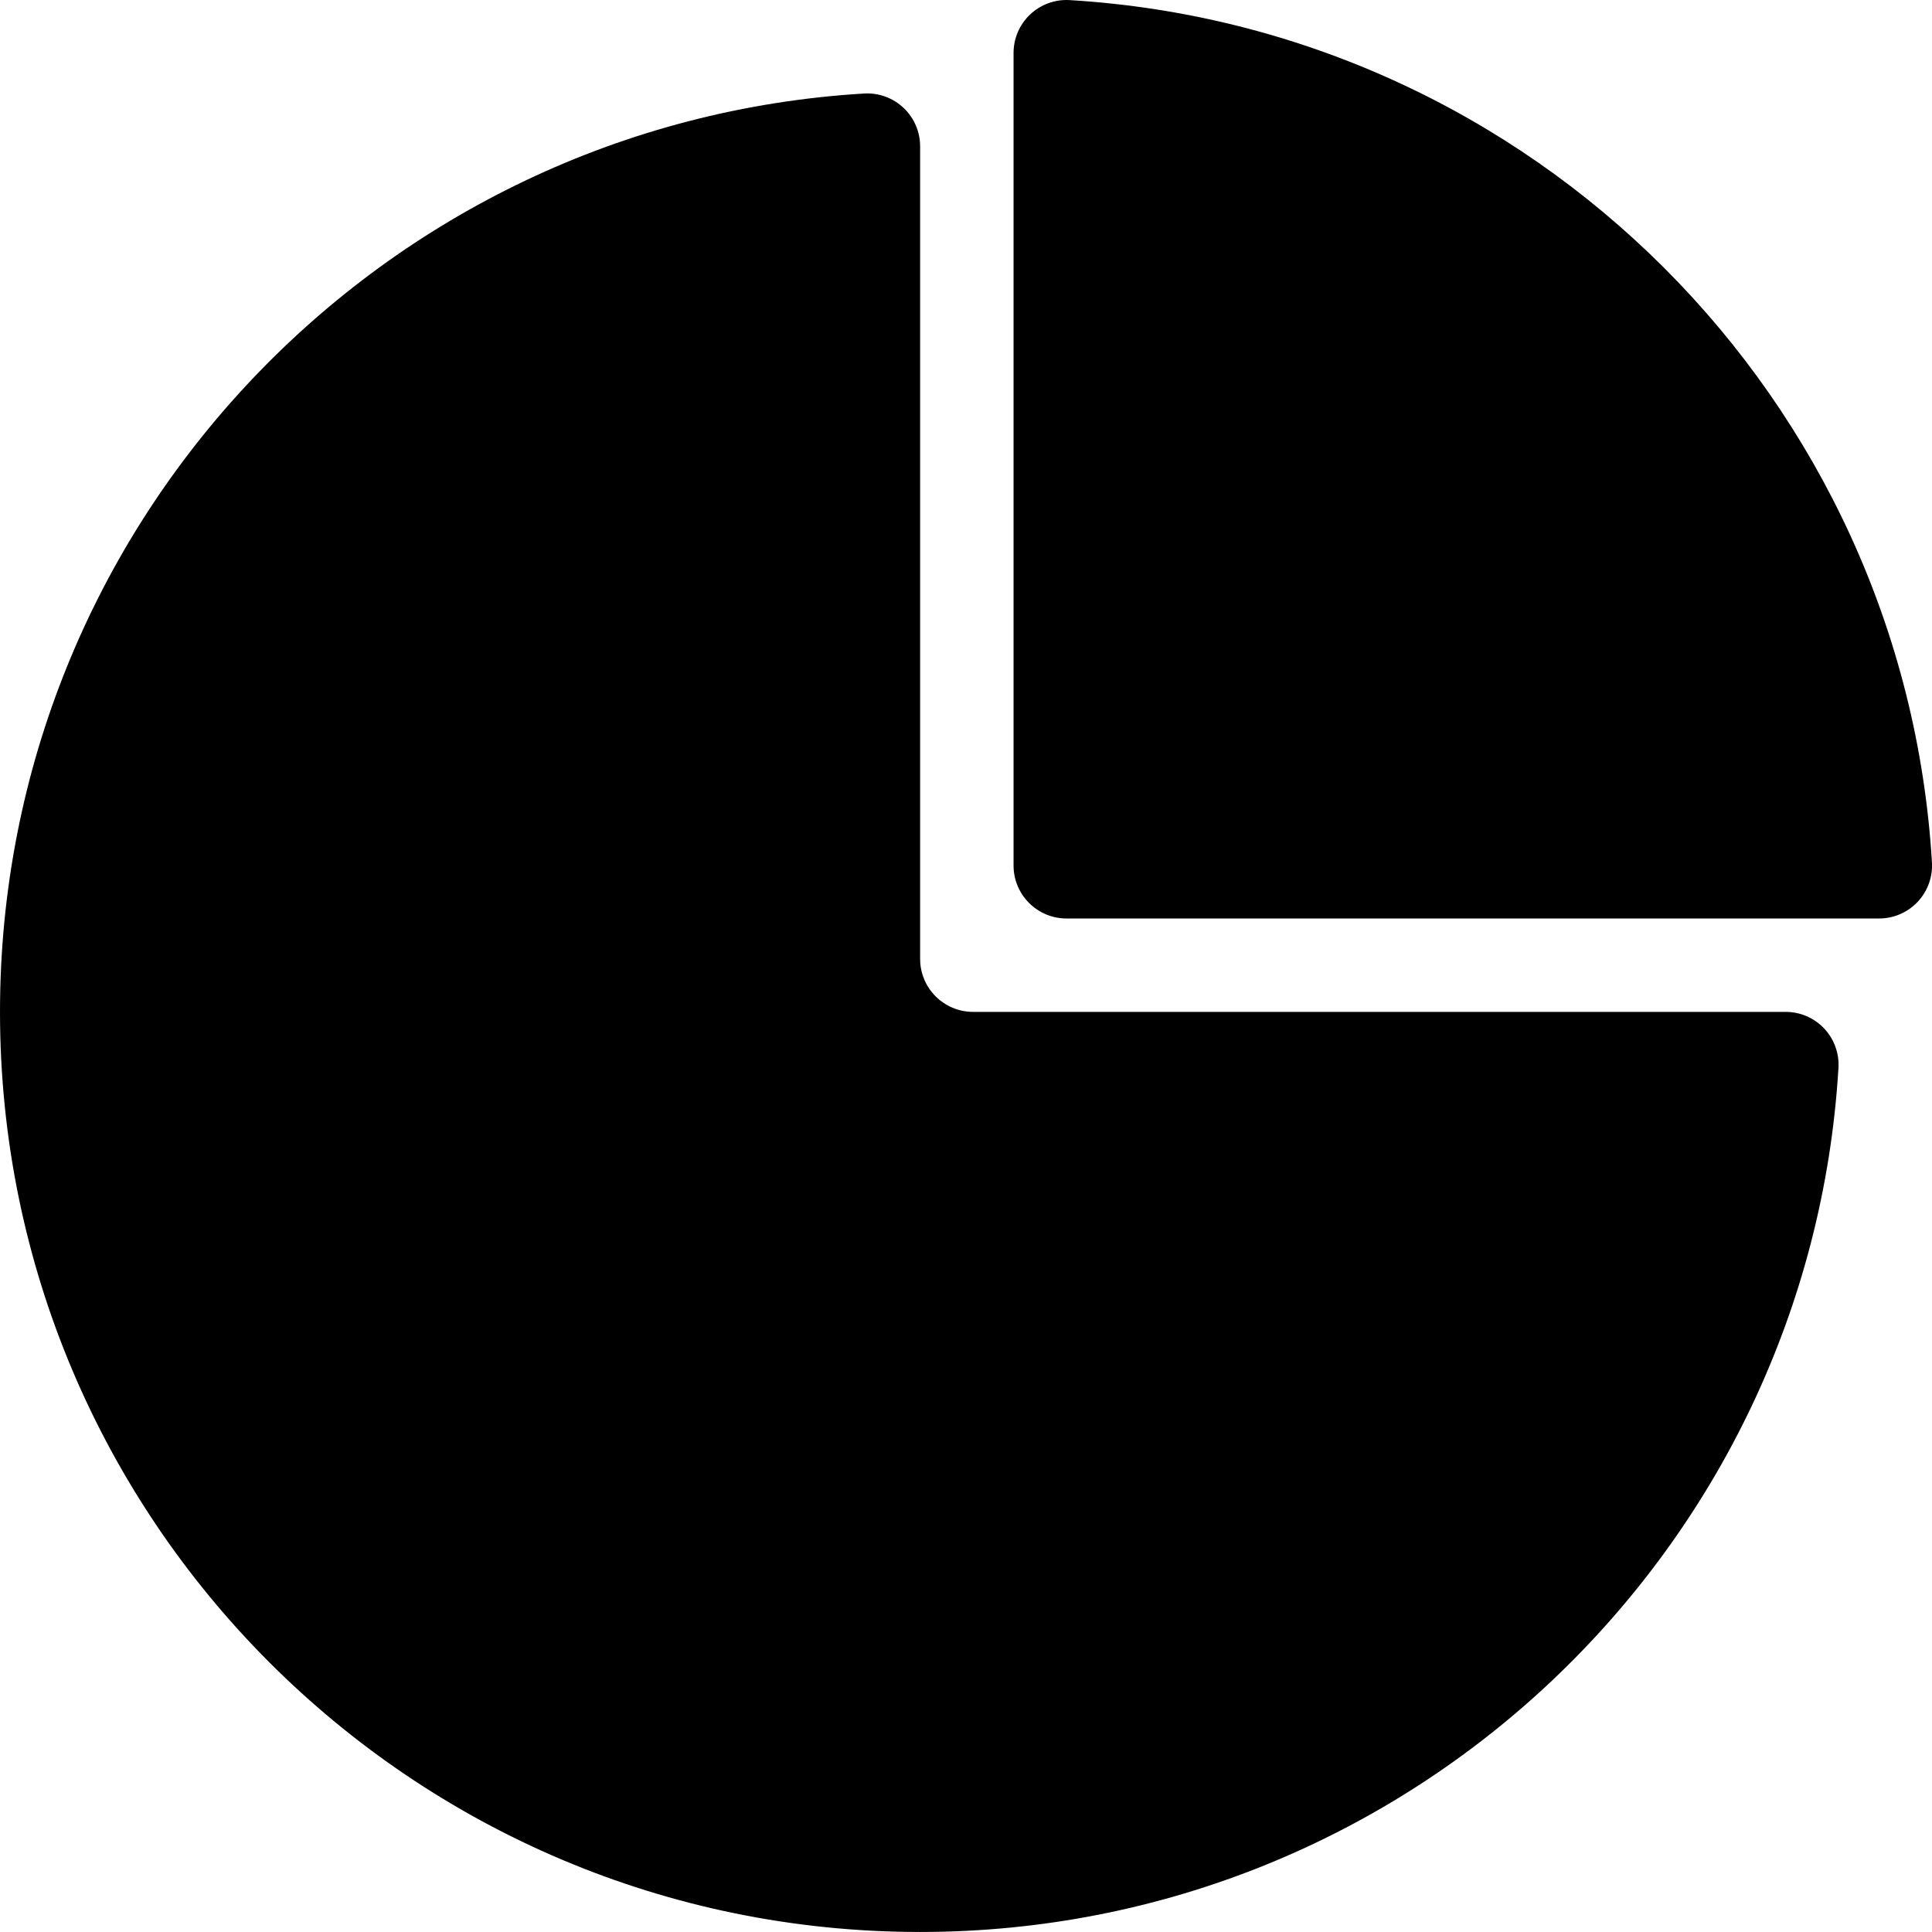
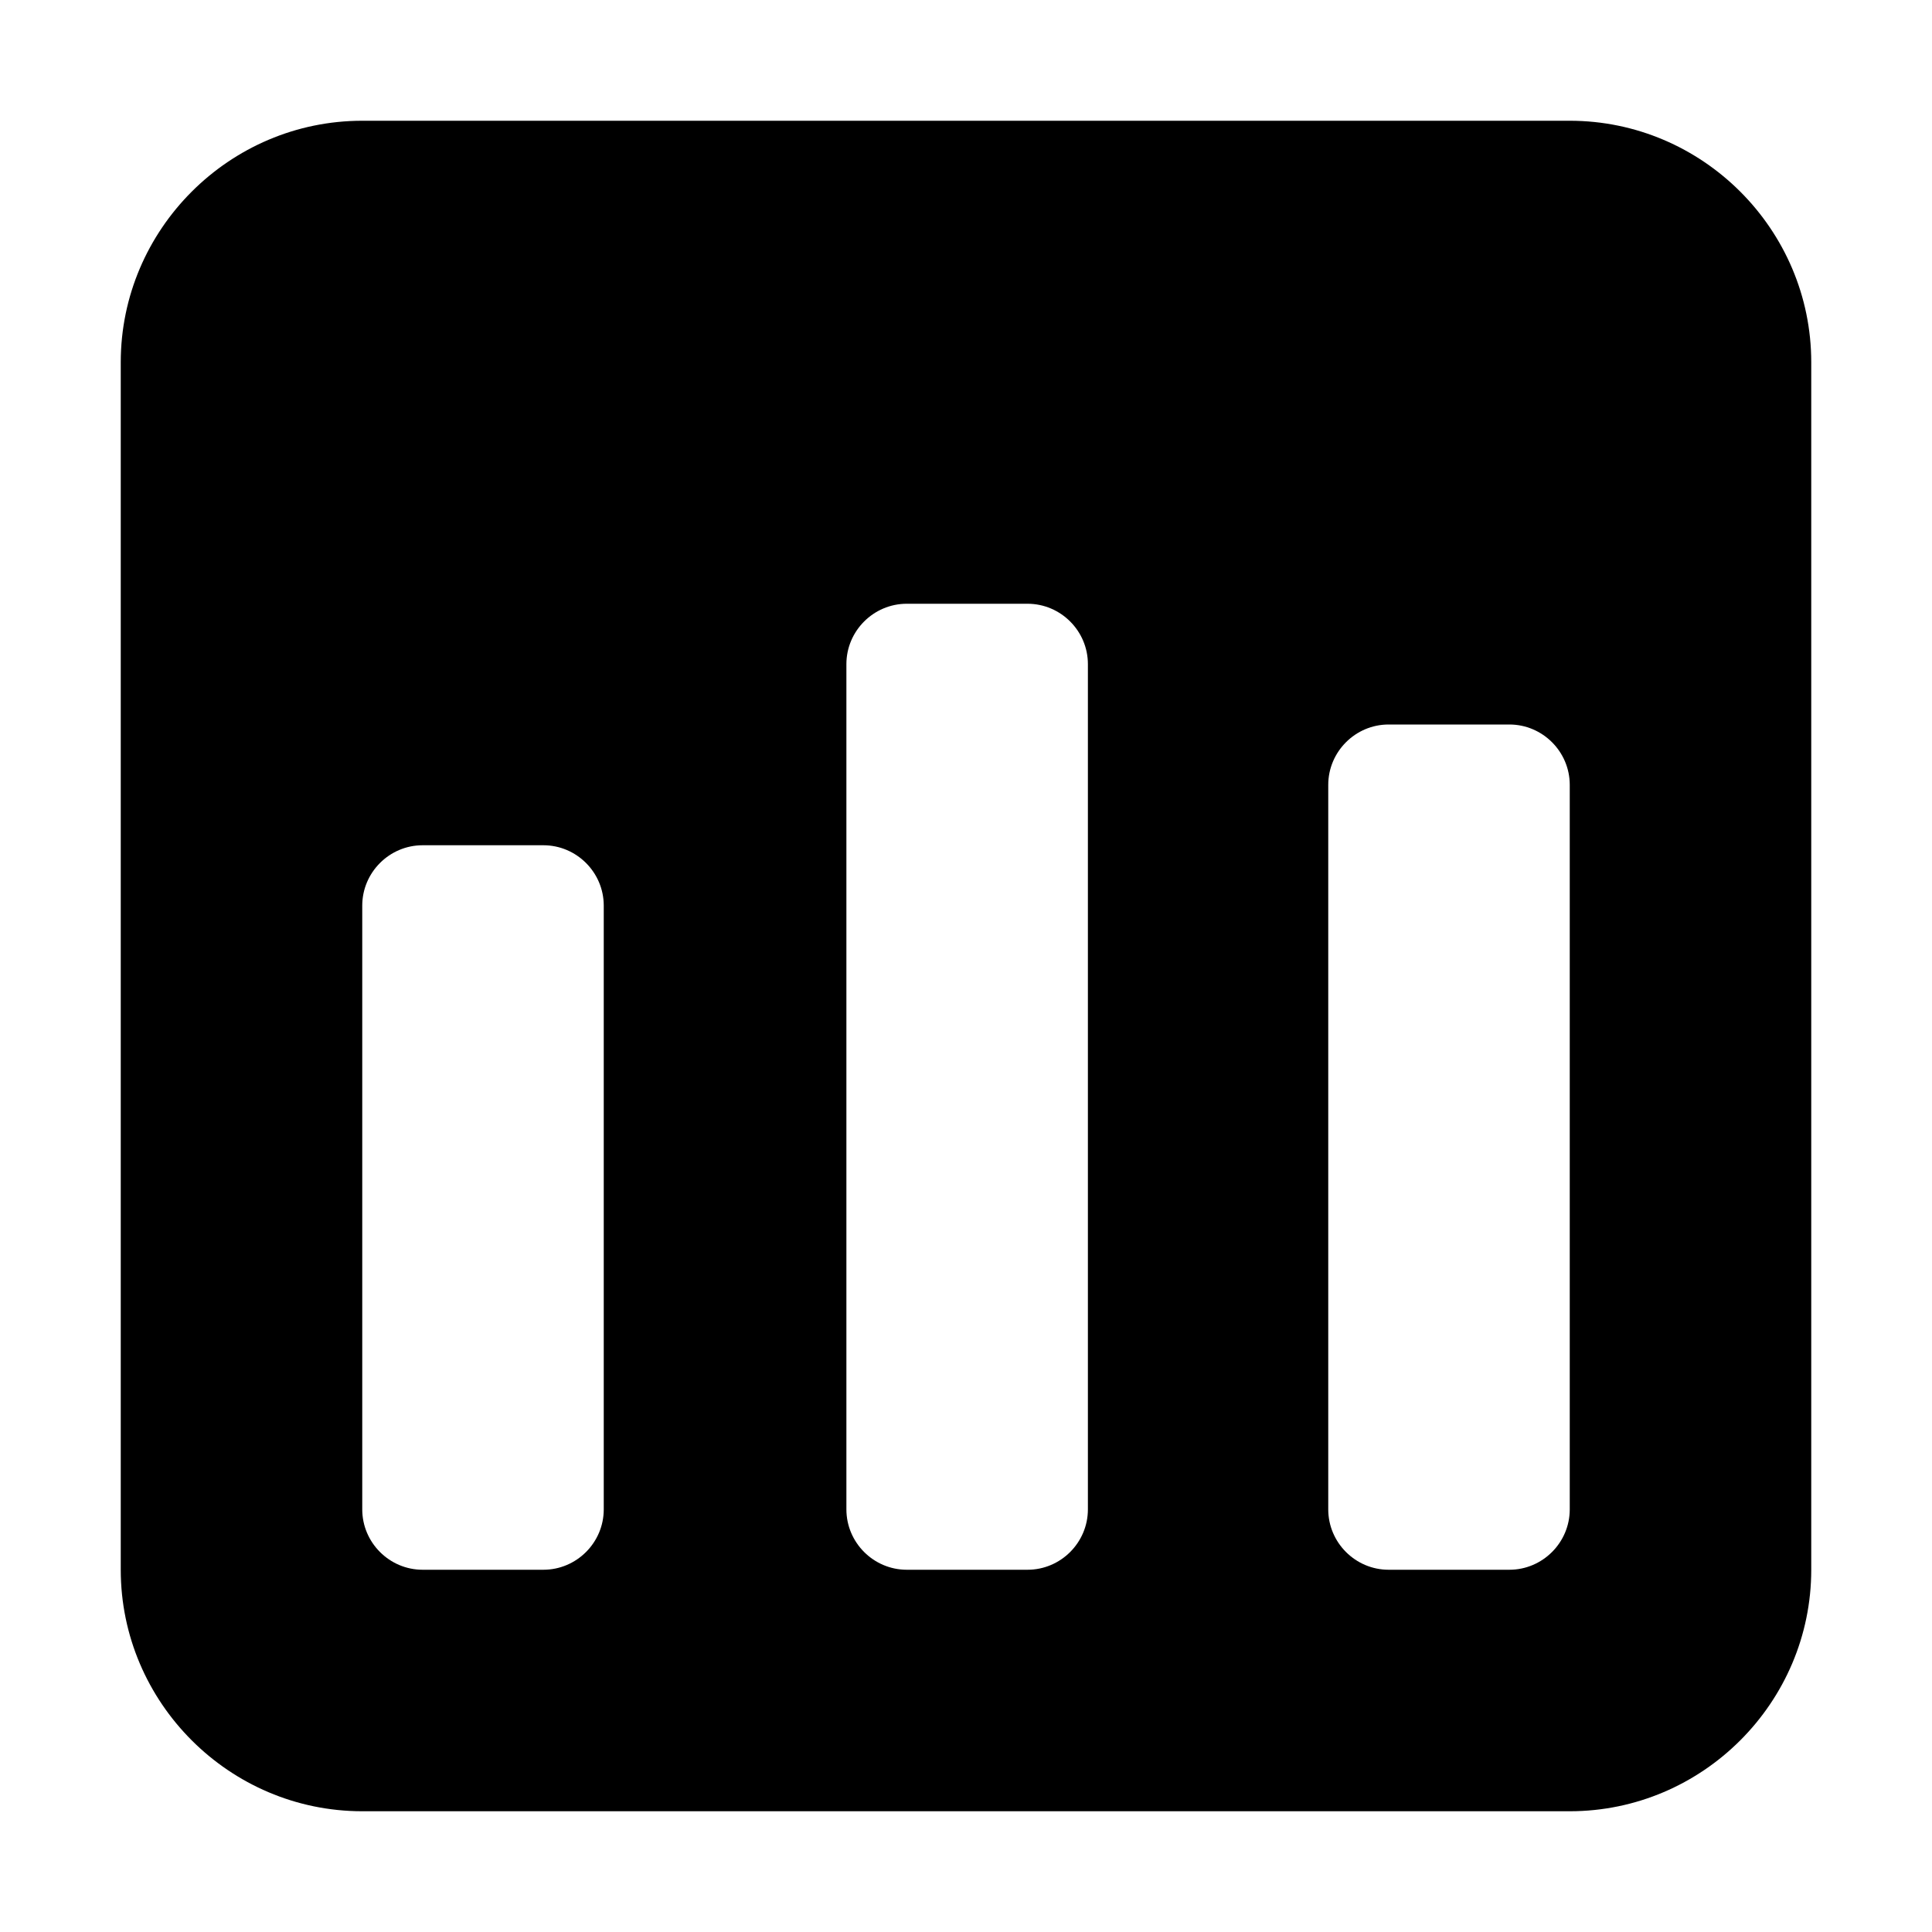
- <svg xmlns="http://www.w3.org/2000/svg" t="1607850495432" class="icon" viewBox="0 0 1024 1024" version="1.1" p-id="3567" width="200" height="200">
+ <svg xmlns="http://www.w3.org/2000/svg" t="1607867774561" class="icon" viewBox="0 0 1024 1024" version="1.1" p-id="8430" width="200" height="200">
  <defs>
    <style type="text/css" />
  </defs>
-   <path d="M537.207 28.079v430.659a28.079 28.079 0 0 0 28.067 28.079h430.659a28.054 28.054 0 0 0 28.042-29.713C1009.218 211.448 812.564 14.795 566.883 0.05a28.054 28.054 0 0 0-29.676 28.03z" p-id="3568" />
-   <path d="M487.684 508.261V77.602a28.03 28.03 0 0 0-29.602-28.042c-255.536 15.302-458.082 227.382-458.082 486.781 0 269.315 218.332 487.647 487.66 487.647 259.386 0 471.478-202.51 486.768-458.082a28.017 28.017 0 0 0-28.03-29.59H515.751a28.079 28.079 0 0 1-28.067-28.054z" p-id="3569" />
+   <path d="M832 64H192C121.6 64 64 121.6 64 192v640c0 70.4 57.6 128 128 128h640c70.4 0 128-57.6 128-128V192c0-70.4-57.6-128-128-128zM320 800c0 17.6-14.4 32-32 32H224c-17.6 0-32-14.4-32-32V480c0-17.6 14.4-32 32-32h64c17.6 0 32 14.4 32 32v320z m256.608 0c0 17.6-14.4 32-32 32h-64c-17.6 0-32-14.4-32-32V352c0-17.6 14.4-32 32-32h64c17.6 0 32 14.4 32 32v448zM832 800c0 17.6-14.4 32-32 32h-64c-17.6 0-32-14.4-32-32V416c0-17.6 14.4-32 32-32h64c17.6 0 32 14.4 32 32v384z" p-id="8431" />
</svg>
